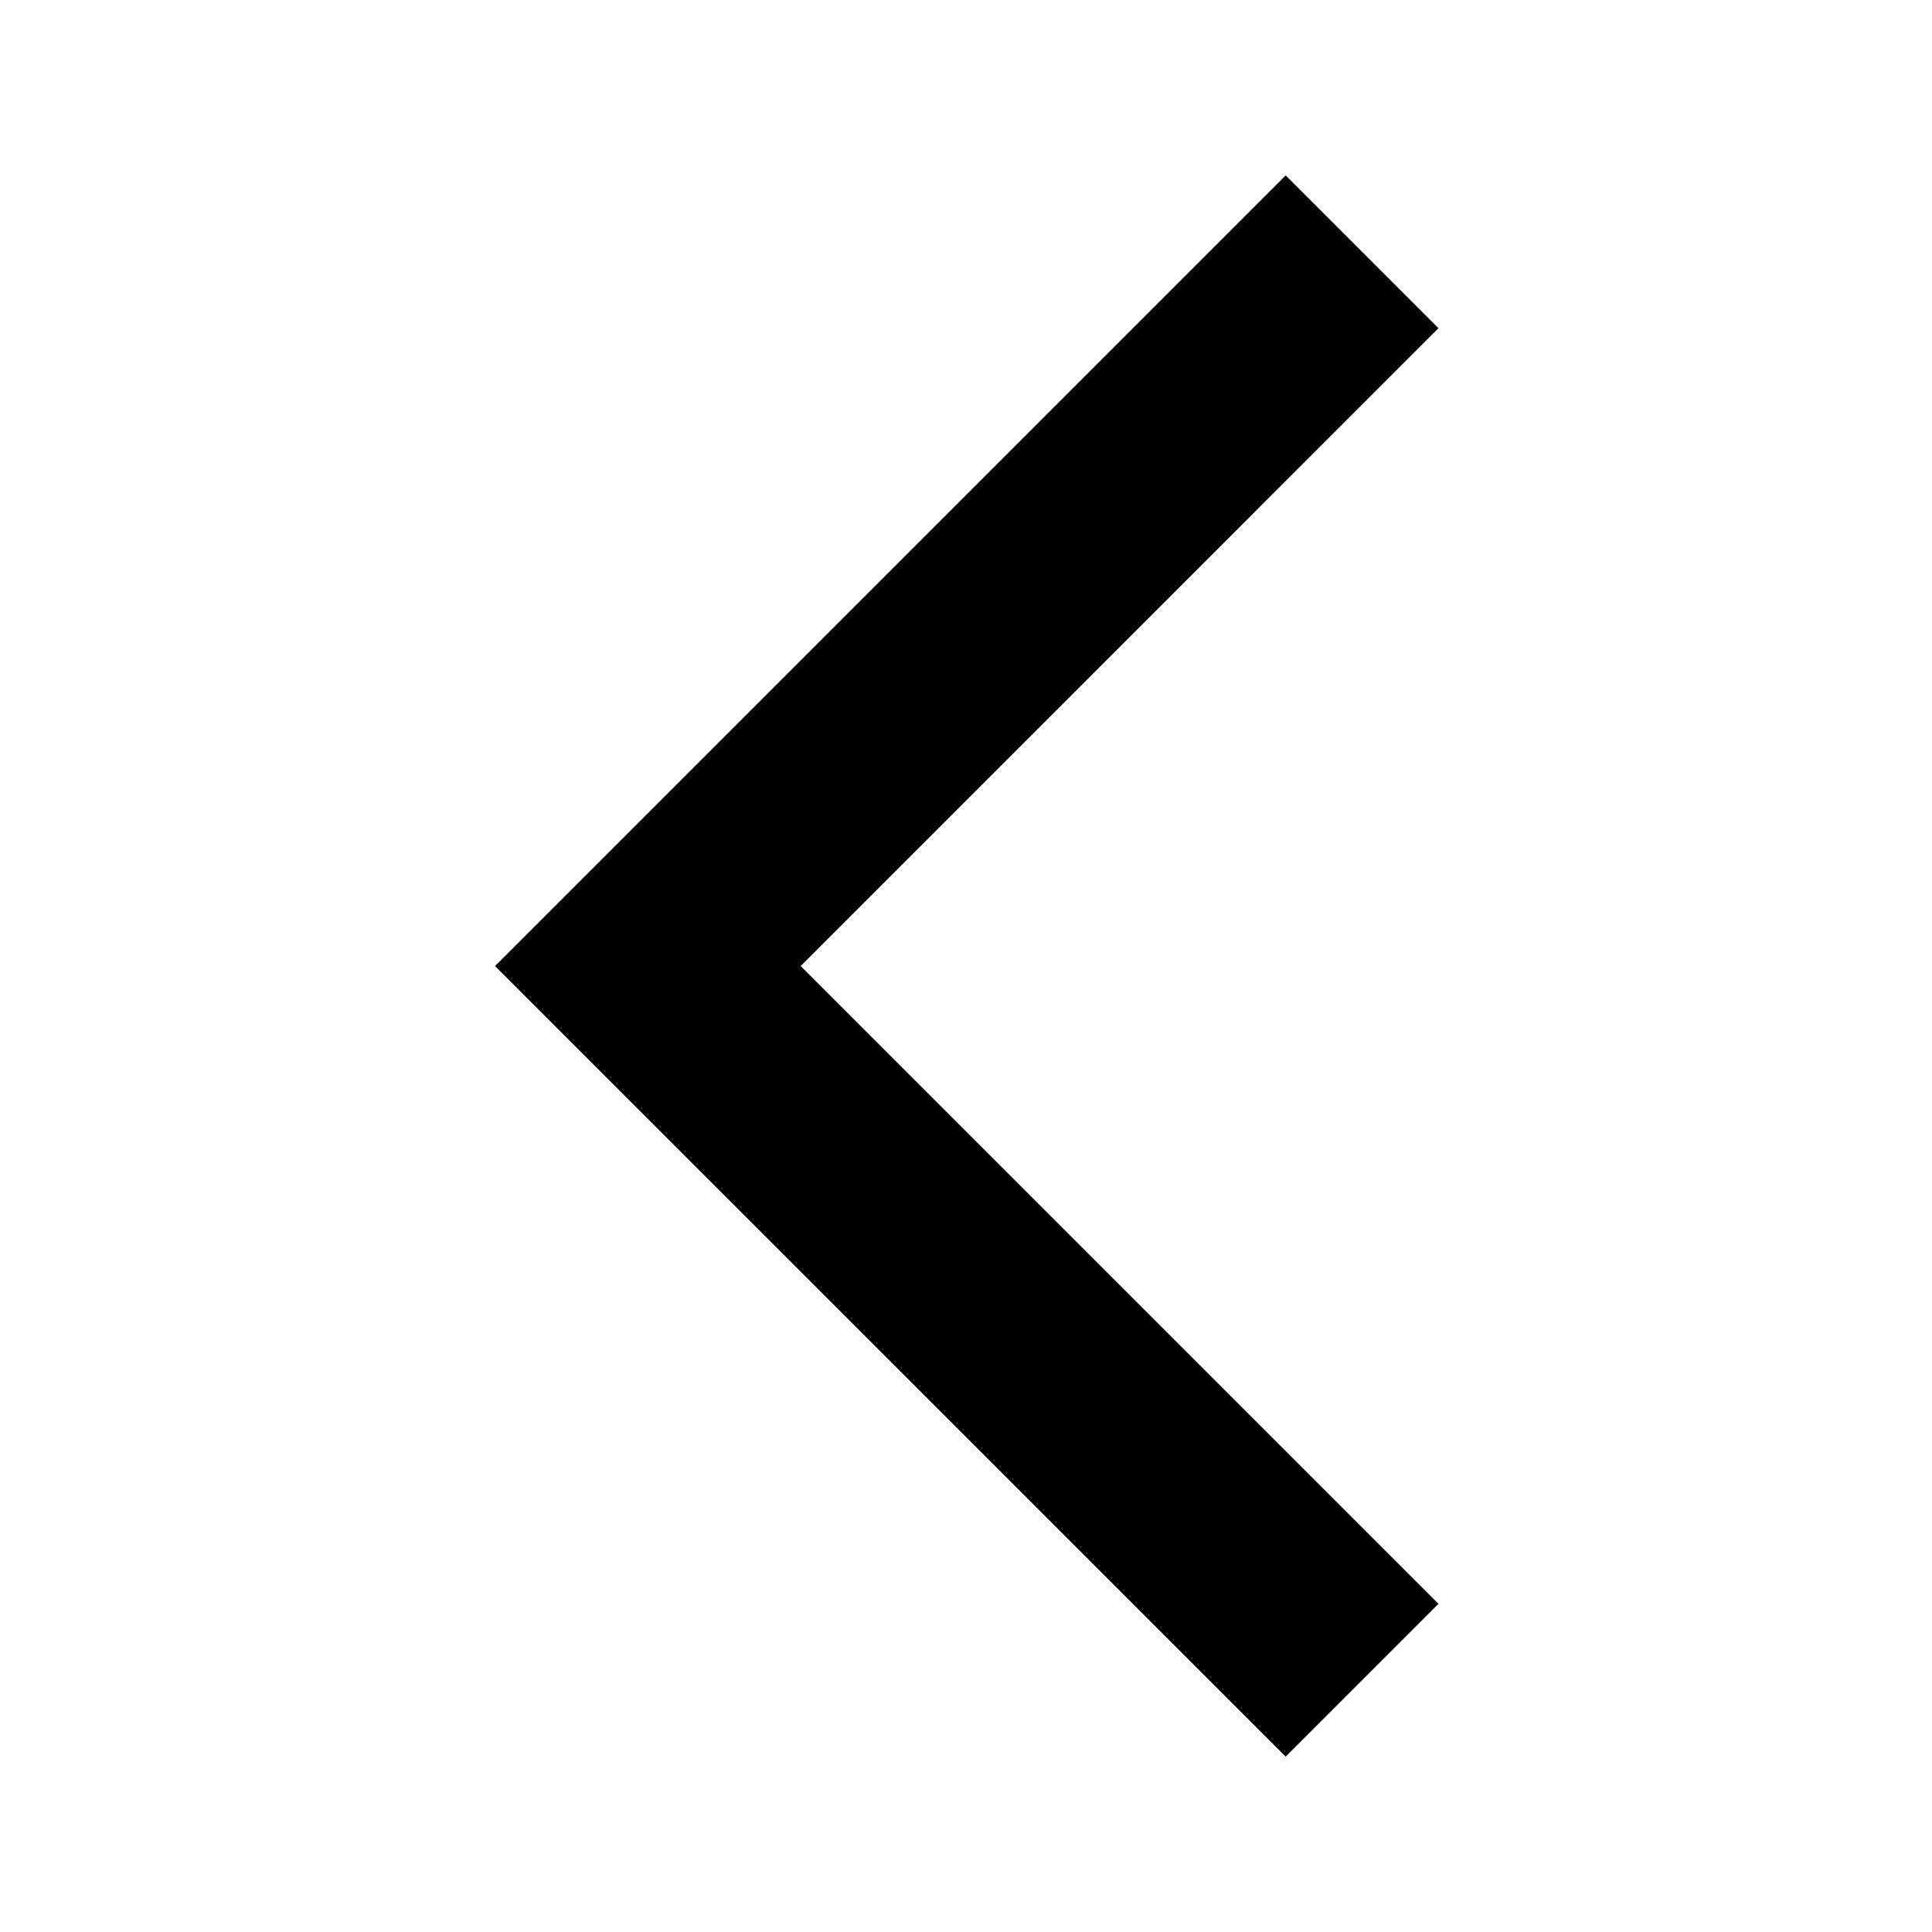
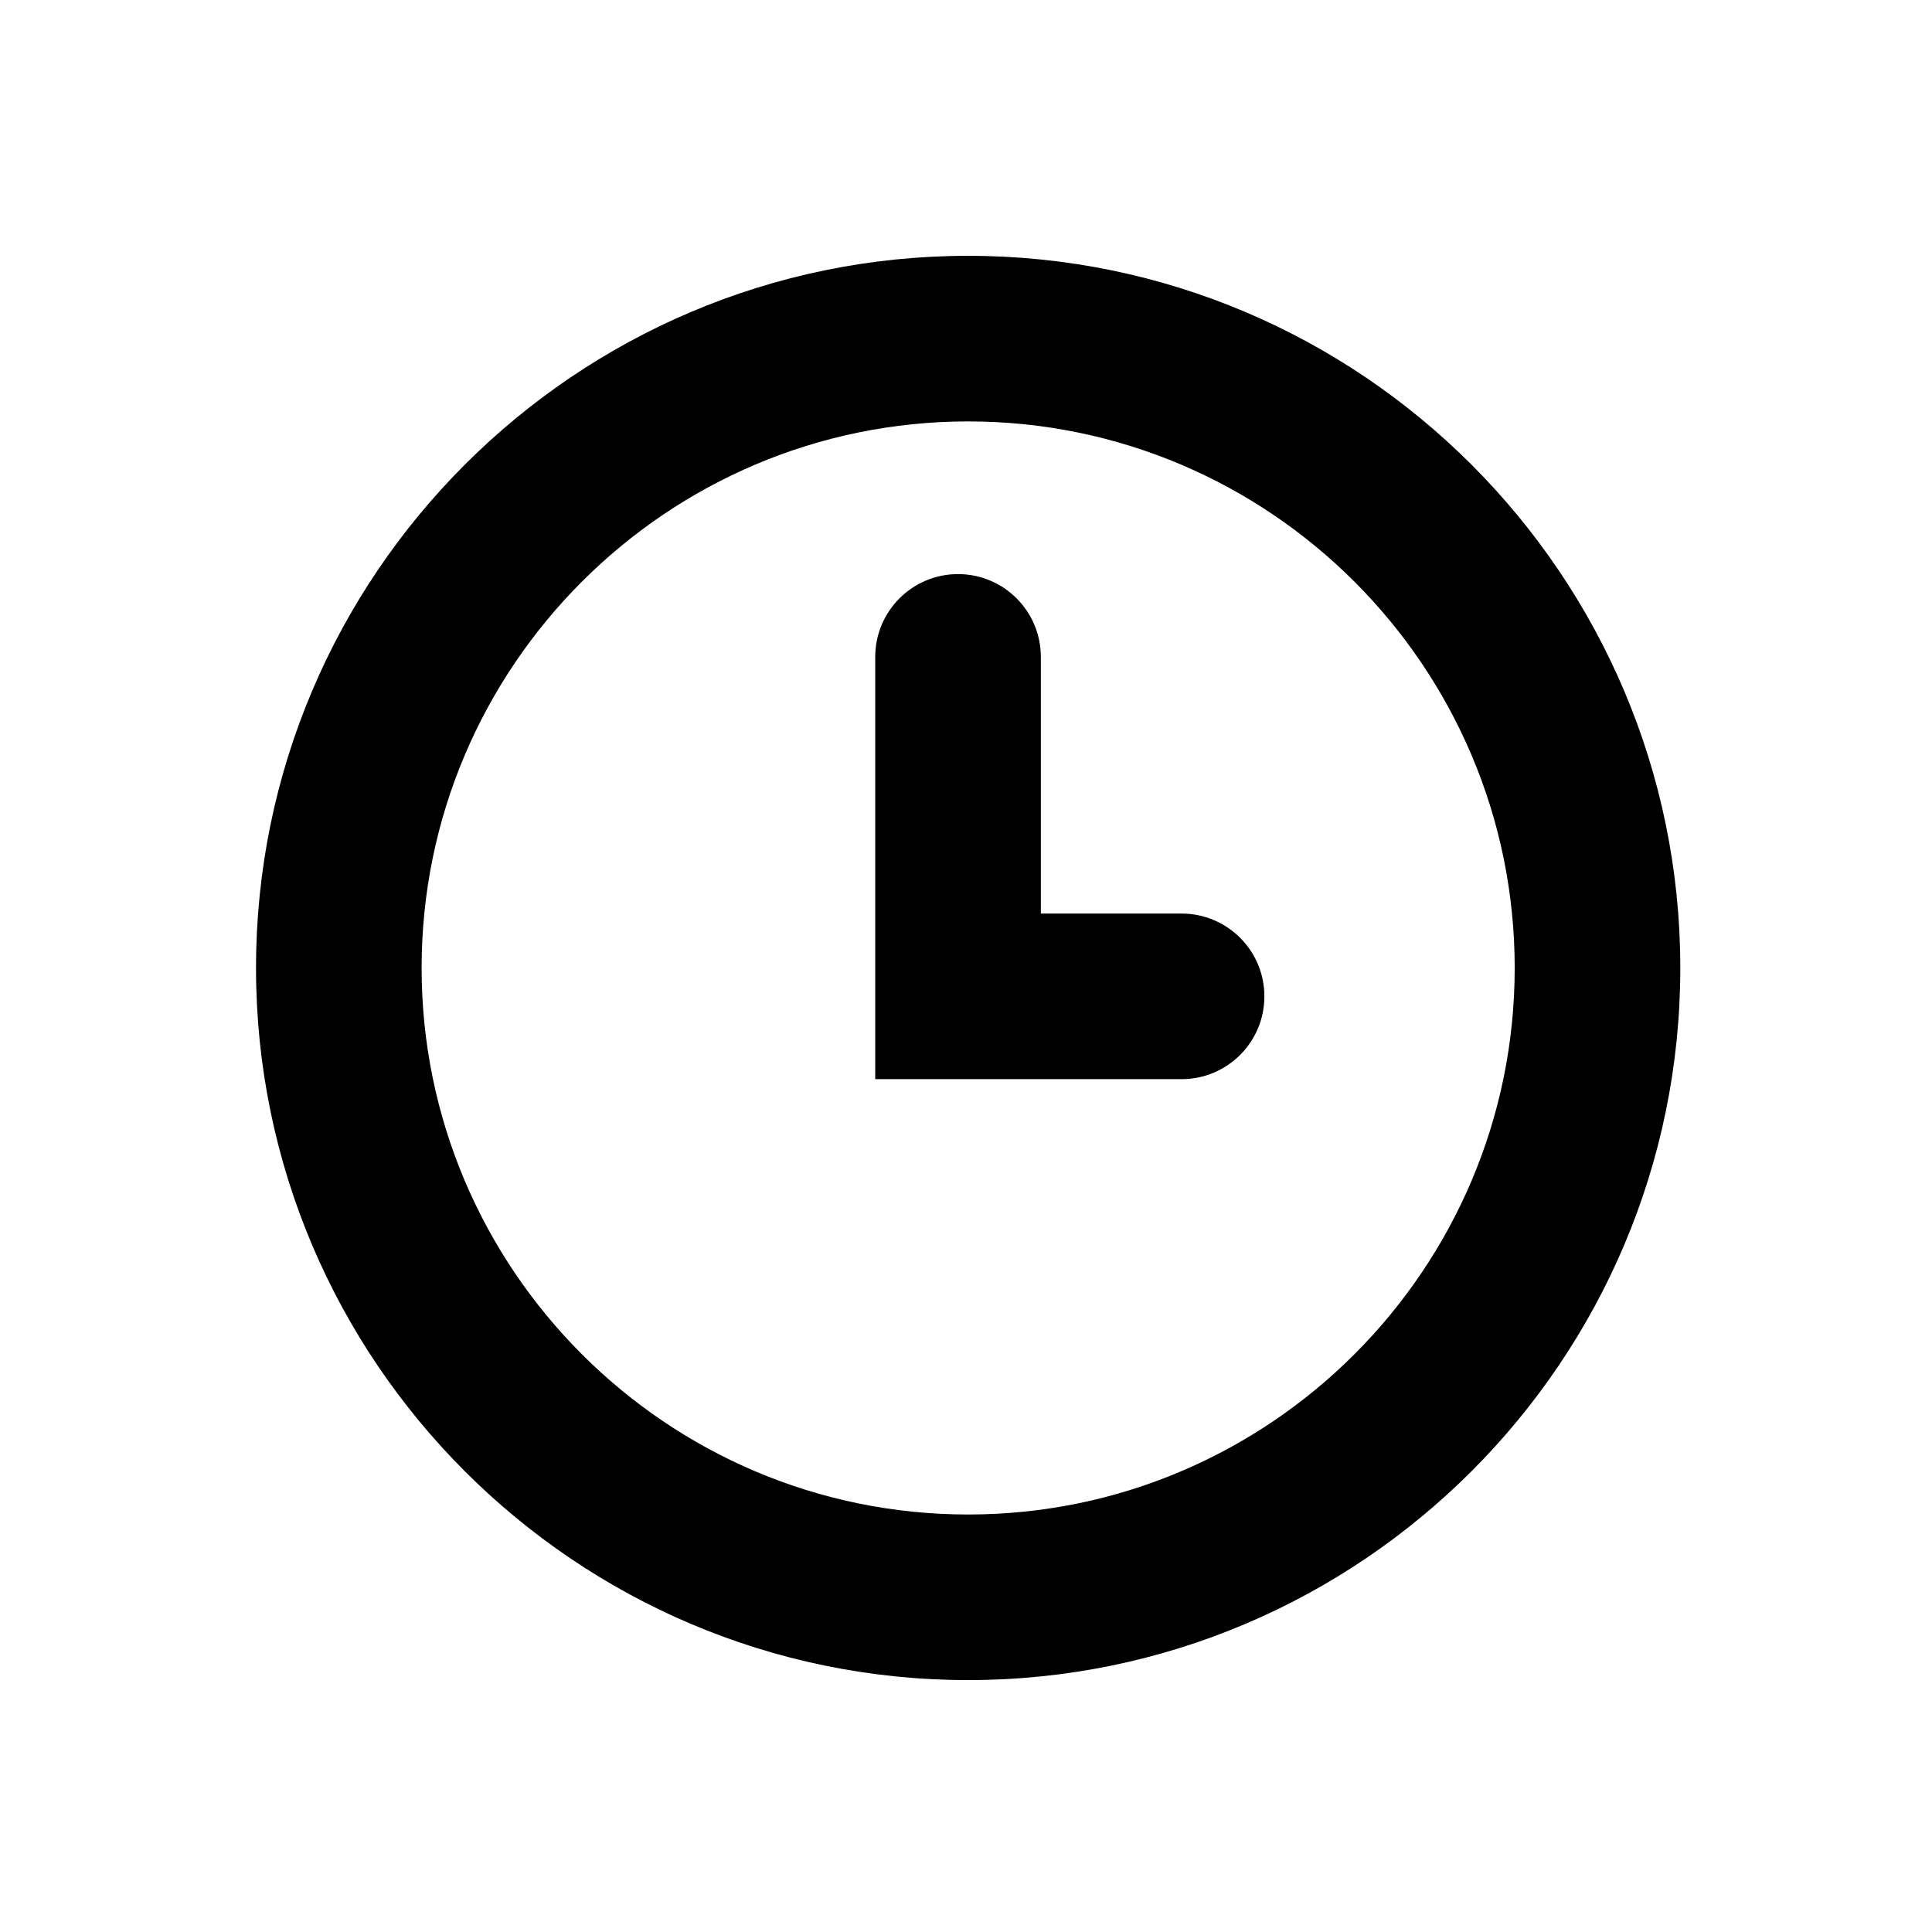
<svg xmlns="http://www.w3.org/2000/svg" version="1.1" id="レイヤー_1" x="0px" y="0px" width="350px" height="350px" viewBox="0 0 350 350" enable-background="new 0 0 350 350" xml:space="preserve">
-   <polygon points="89.686,175.005 232.914,318.224 260.592,290.545 145.051,175.005 260.592,59.455 232.914,31.777 " />
+   <g>
+     <path d="M175.391,304.365c-71.137,0-129.011-57.874-129.011-129.011S104.254,46.344,175.391,46.344s129.011,57.874,129.011,129.011   S246.527,304.365,175.391,304.365z M175.391,76.344c-54.595,0-99.011,44.416-99.011,99.011s44.416,99.011,99.011,99.011   s99.011-44.416,99.011-99.011S229.985,76.344,175.391,76.344z" />
+     <path d="M214.055,195.5h-55.498v-76.497c0-8.284,6.716-15,15-15s15,6.716,15,15V165.5h25.498c8.284,0,15,6.716,15,15   S222.339,195.5,214.055,195.5z" />
+   </g>
</svg>
